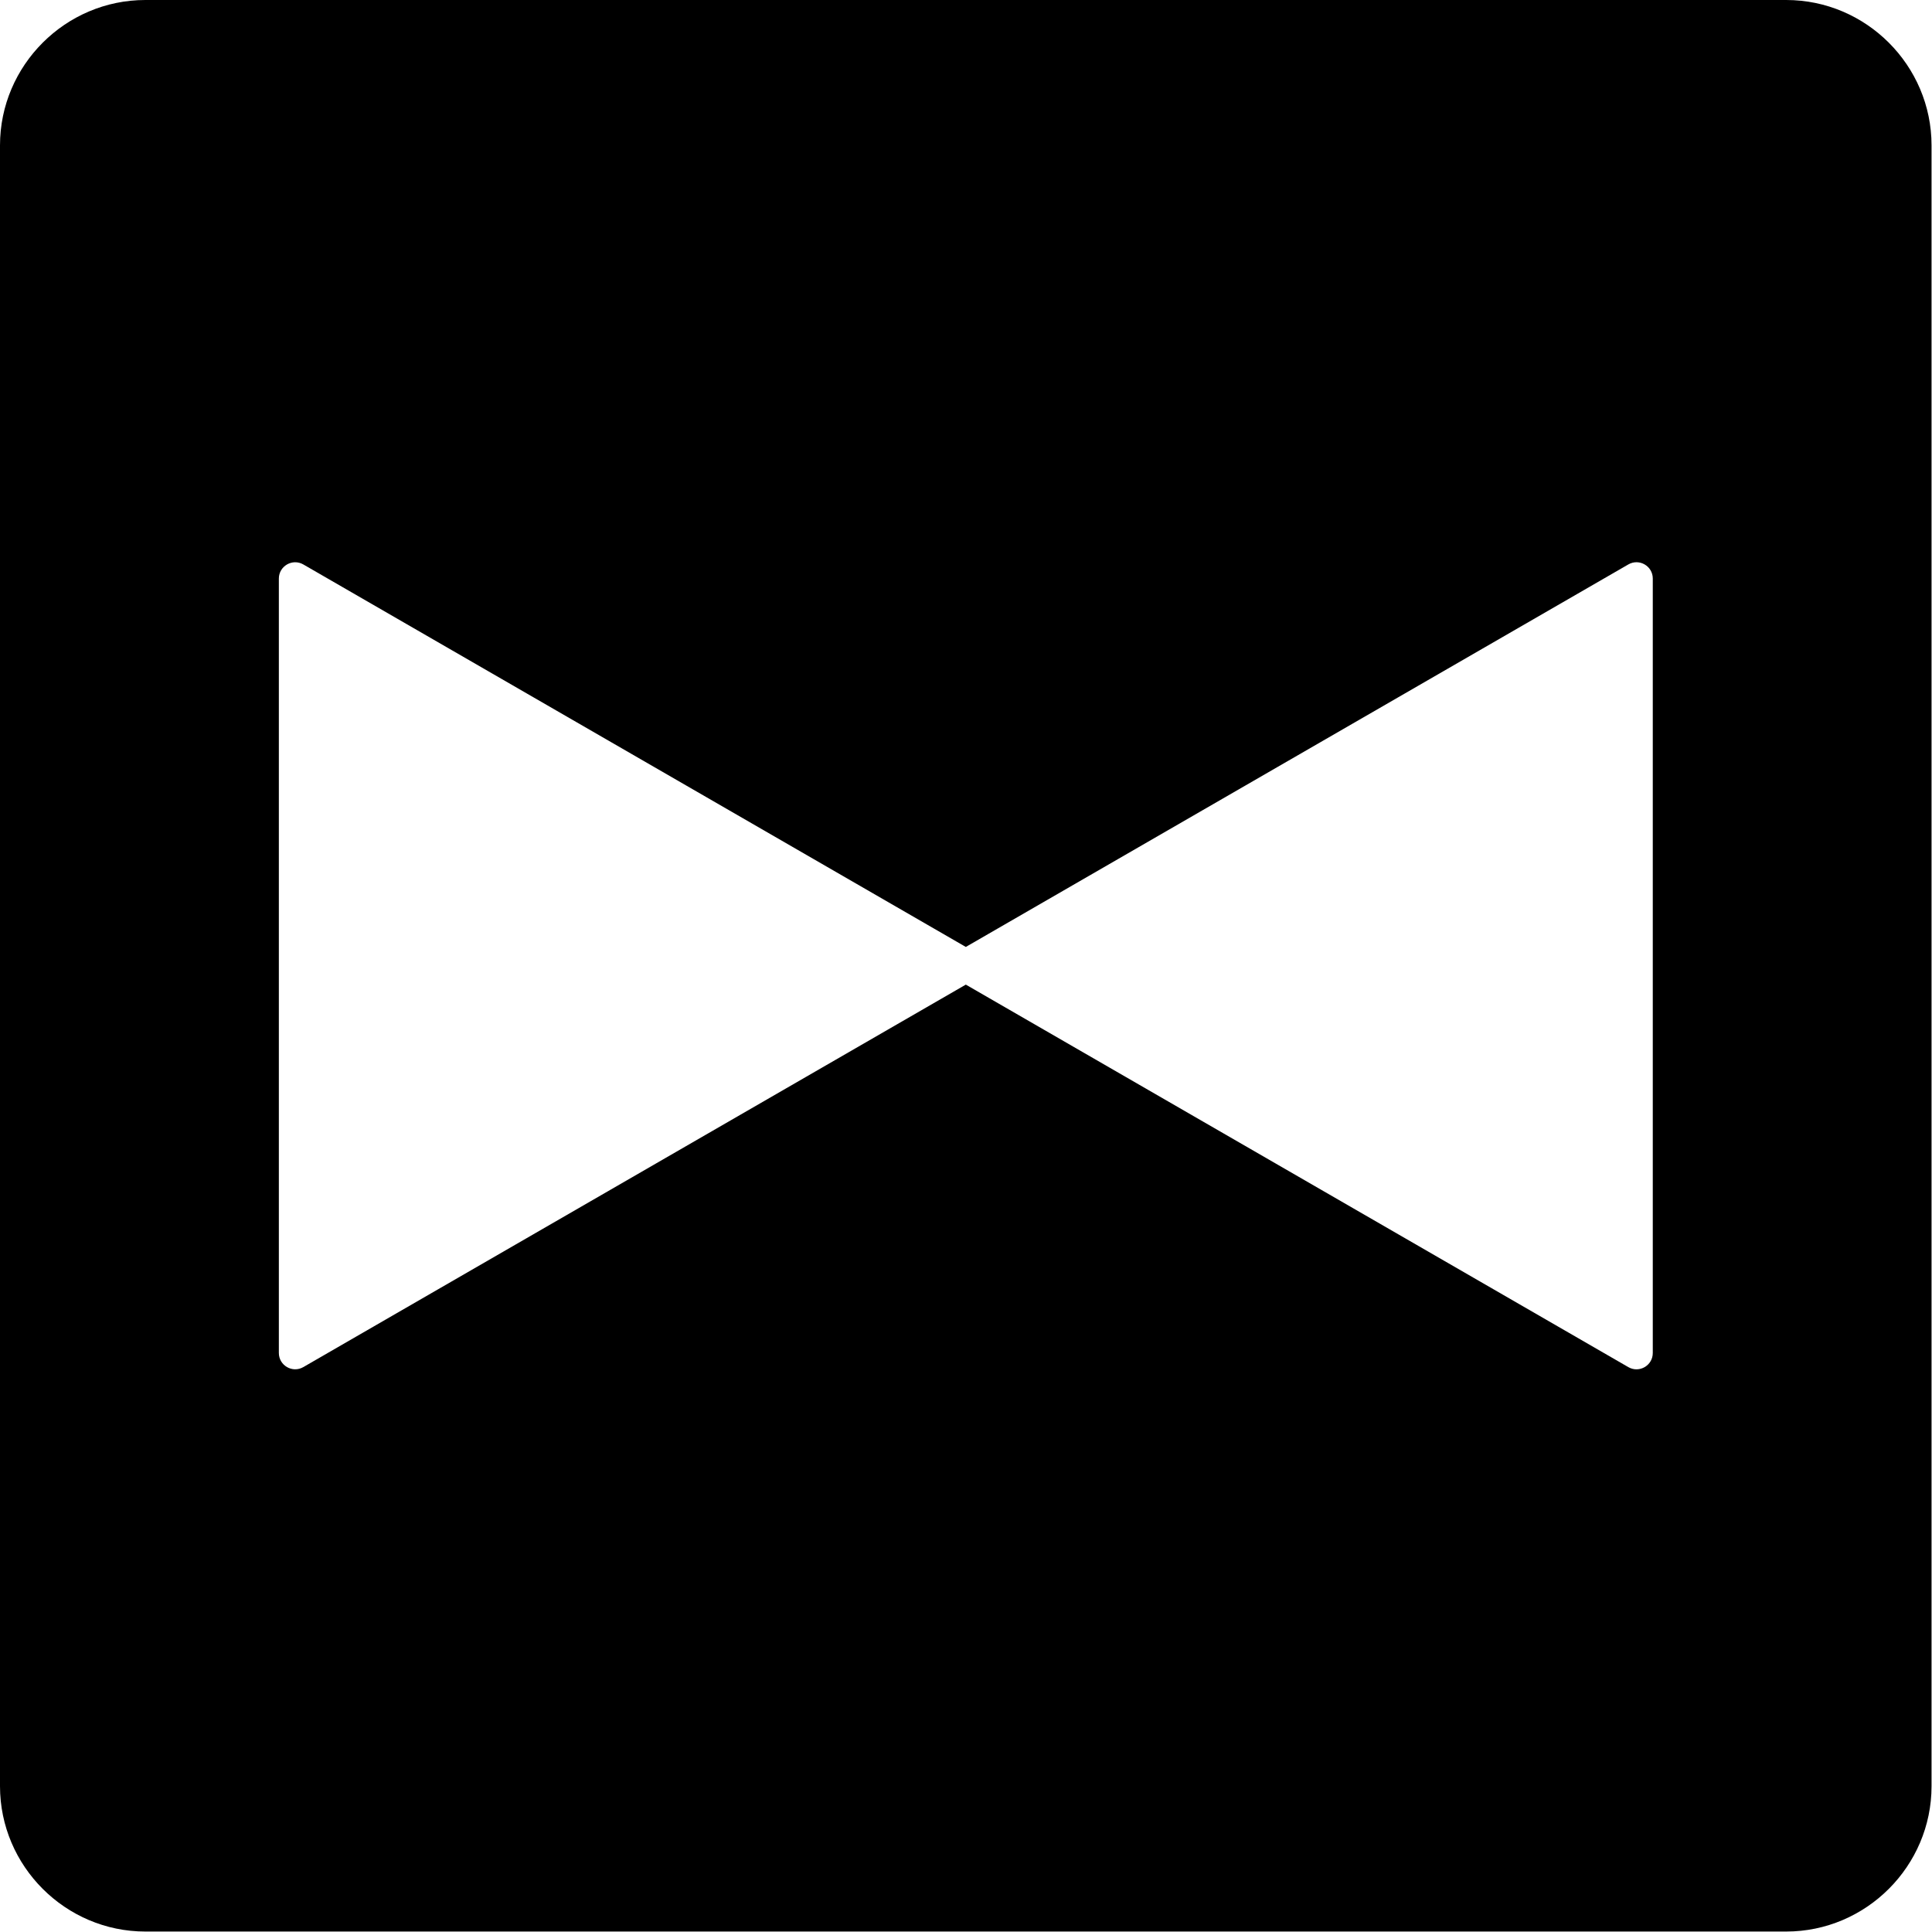
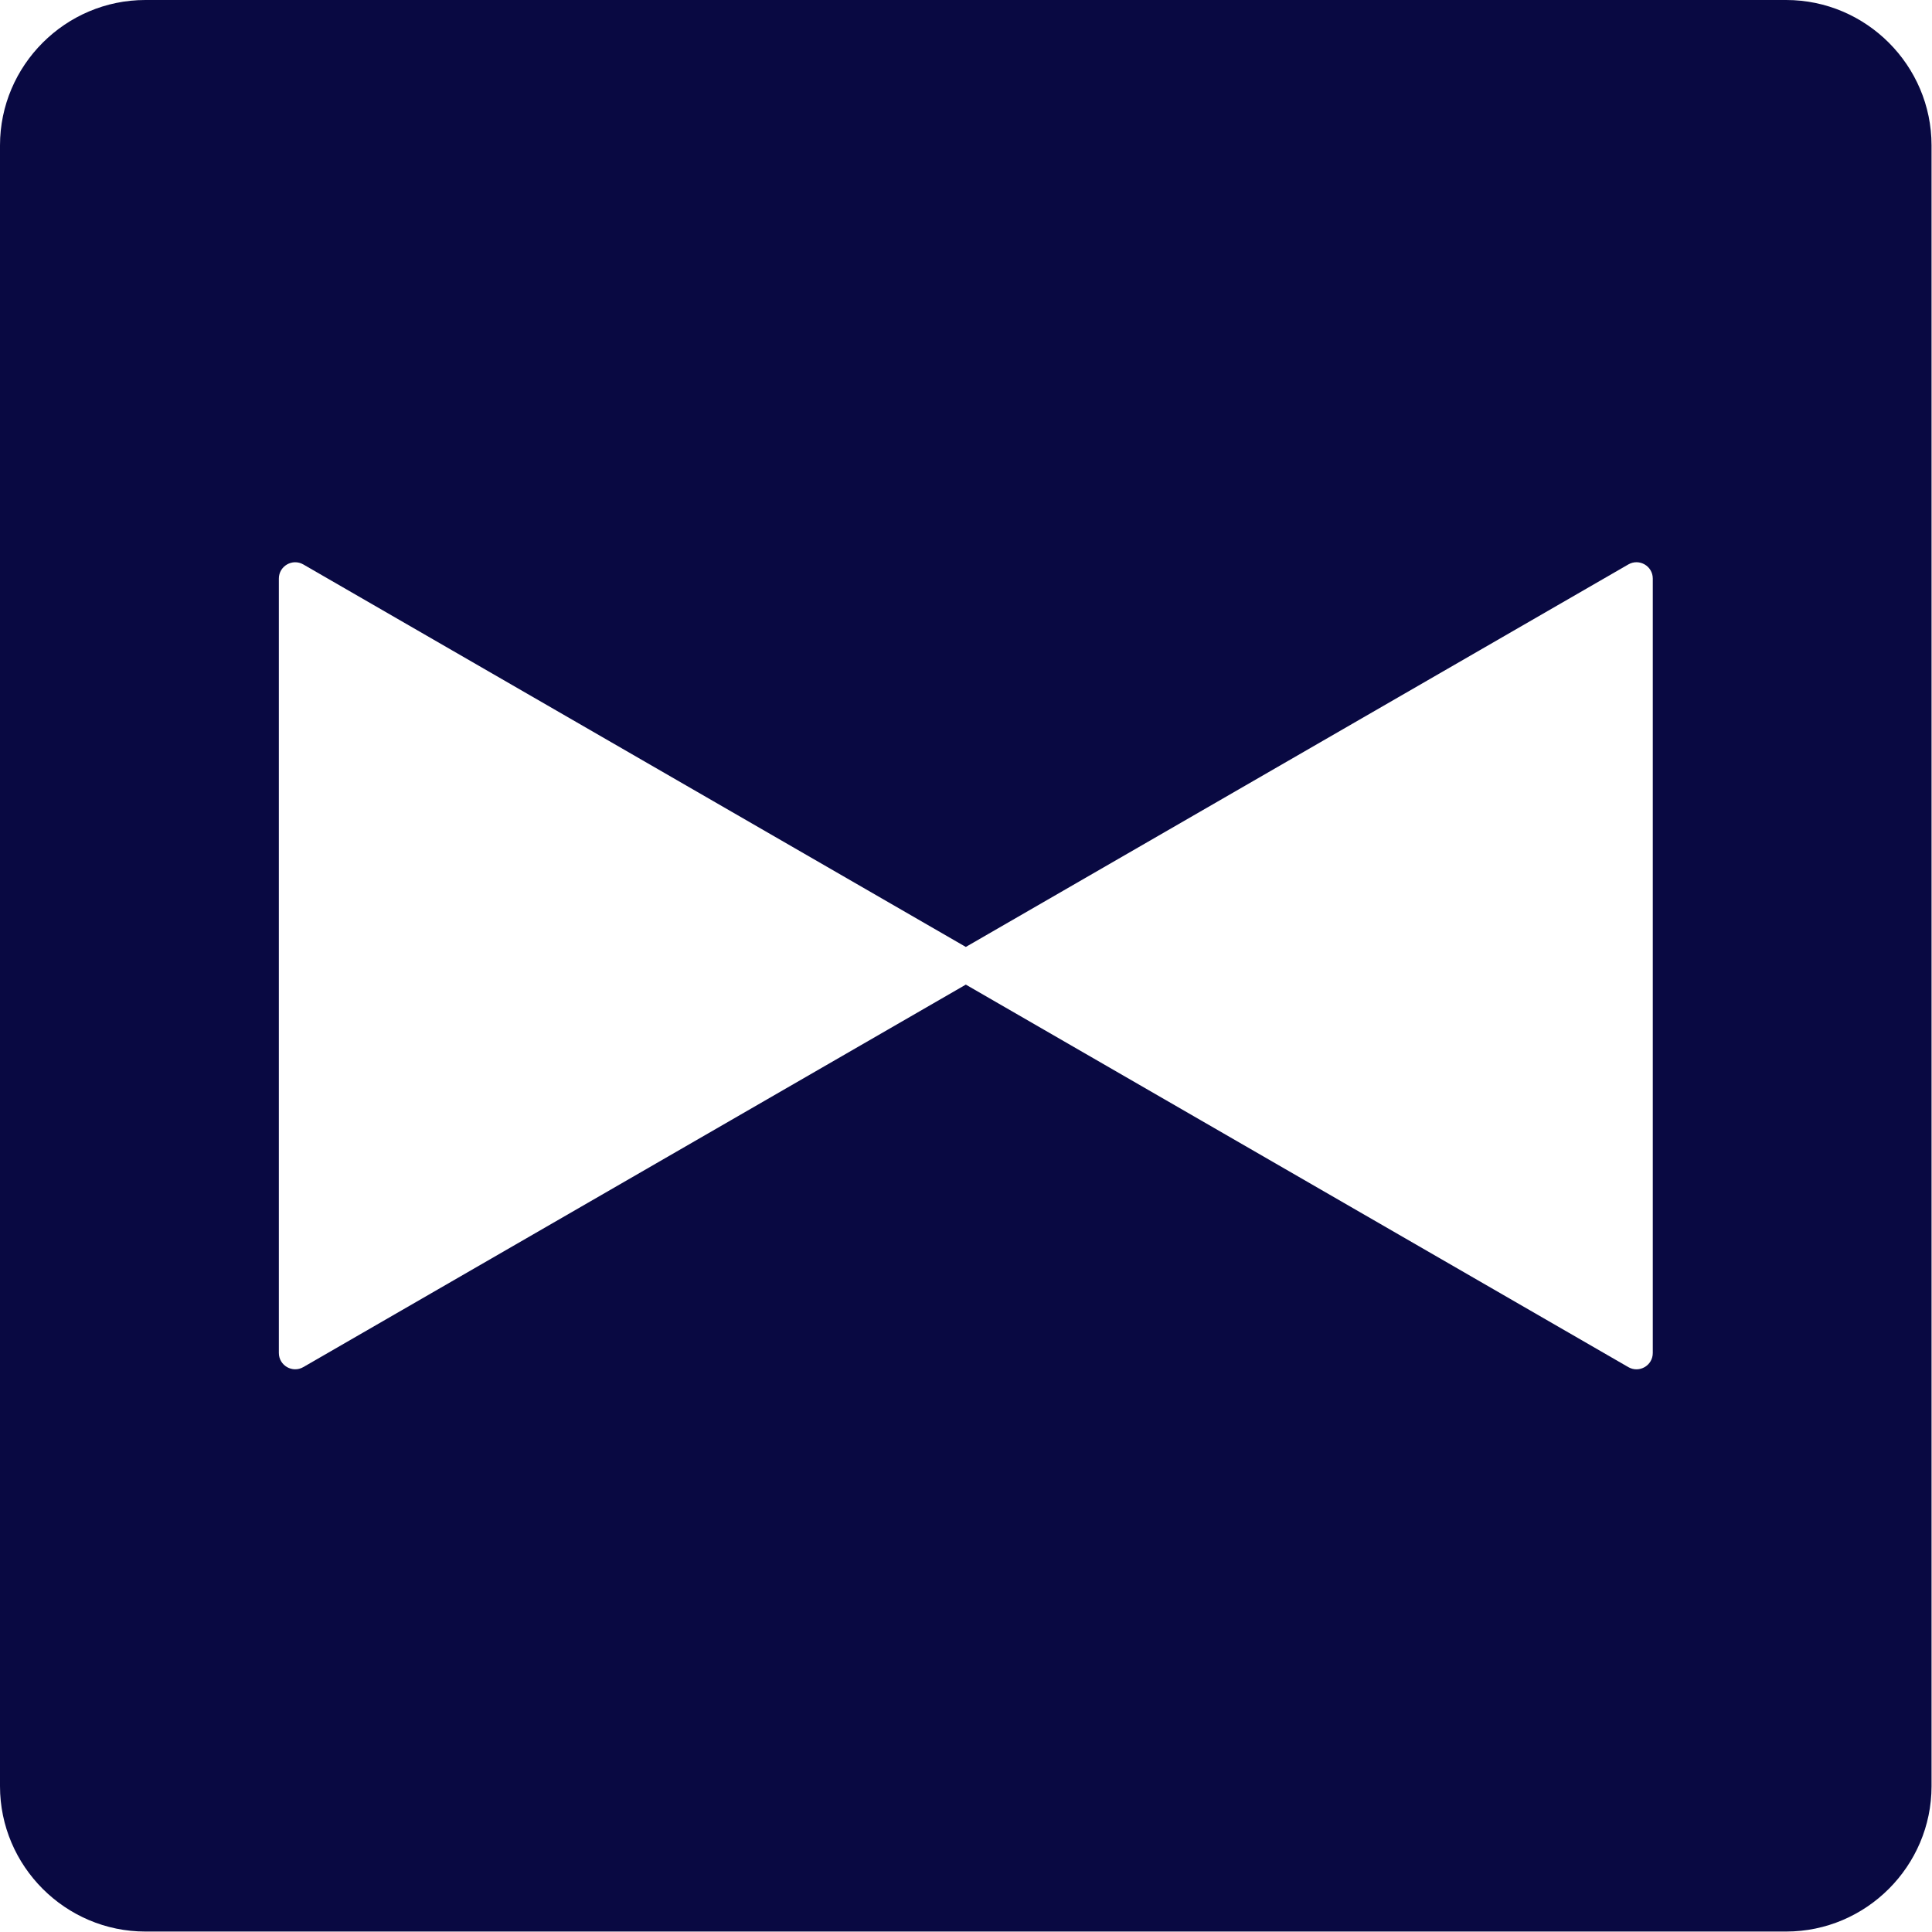
<svg xmlns="http://www.w3.org/2000/svg" version="1.1" viewBox="0 0 126 126" width="126px" height="126px">
-   <g fill="currentColor">
+   <g fill="#090942">
    <path id="path25" d="M 116.49 0 L 9.48 0 C 4.266 0 0 4.266 0 9.48 L 0 116.49 C 0 121.704 4.266 125.97 9.48 125.97 L 116.49 125.97 C 121.704 125.97 125.97 121.704 125.97 116.49 L 125.97 9.48 C 125.97 4.266 121.704 0 116.49 0 Z M 107.79 88.24 L 107.79 88.24 C 107.79 89.058 106.904 89.569 106.196 89.16 L 62.988 64.214 L 19.784 89.157 C 19.074 89.568 18.186 89.055 18.186 88.235 L 18.186 37.736 C 18.186 36.915 19.074 36.403 19.784 36.813 L 62.988 61.757 L 106.196 36.811 C 106.904 36.402 107.79 36.913 107.79 37.731 Z" />
  </g>
</svg>
